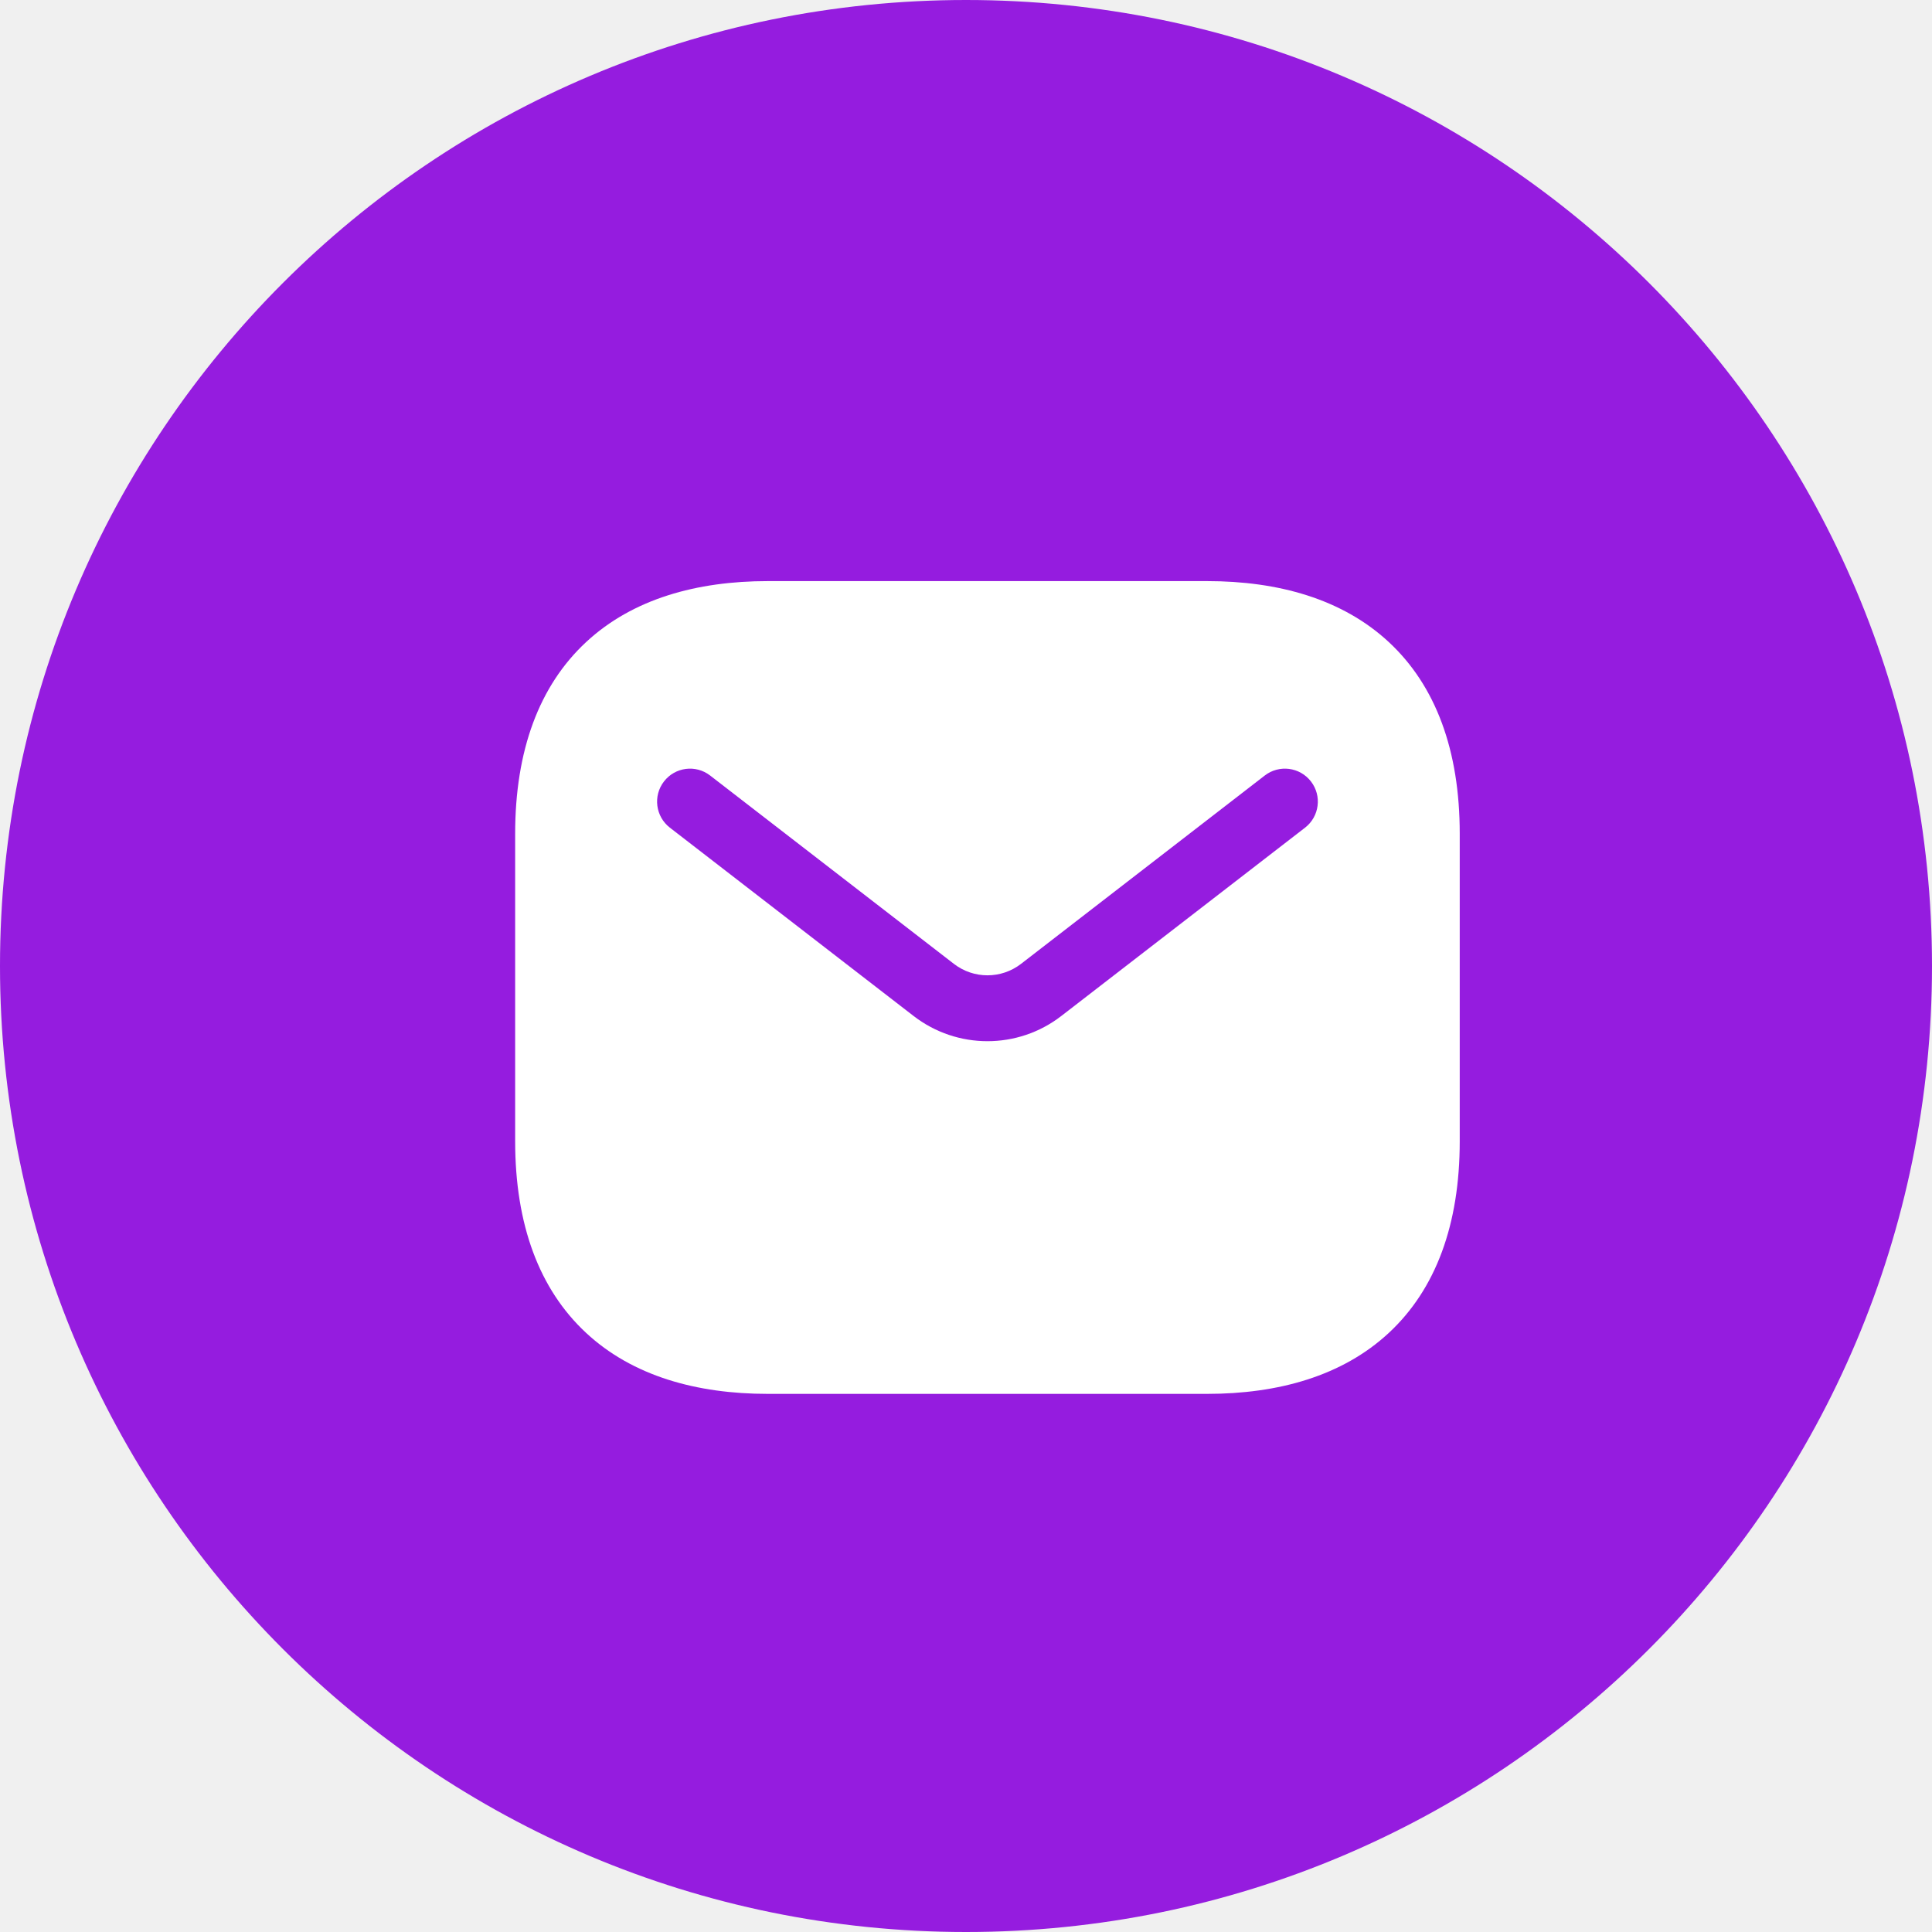
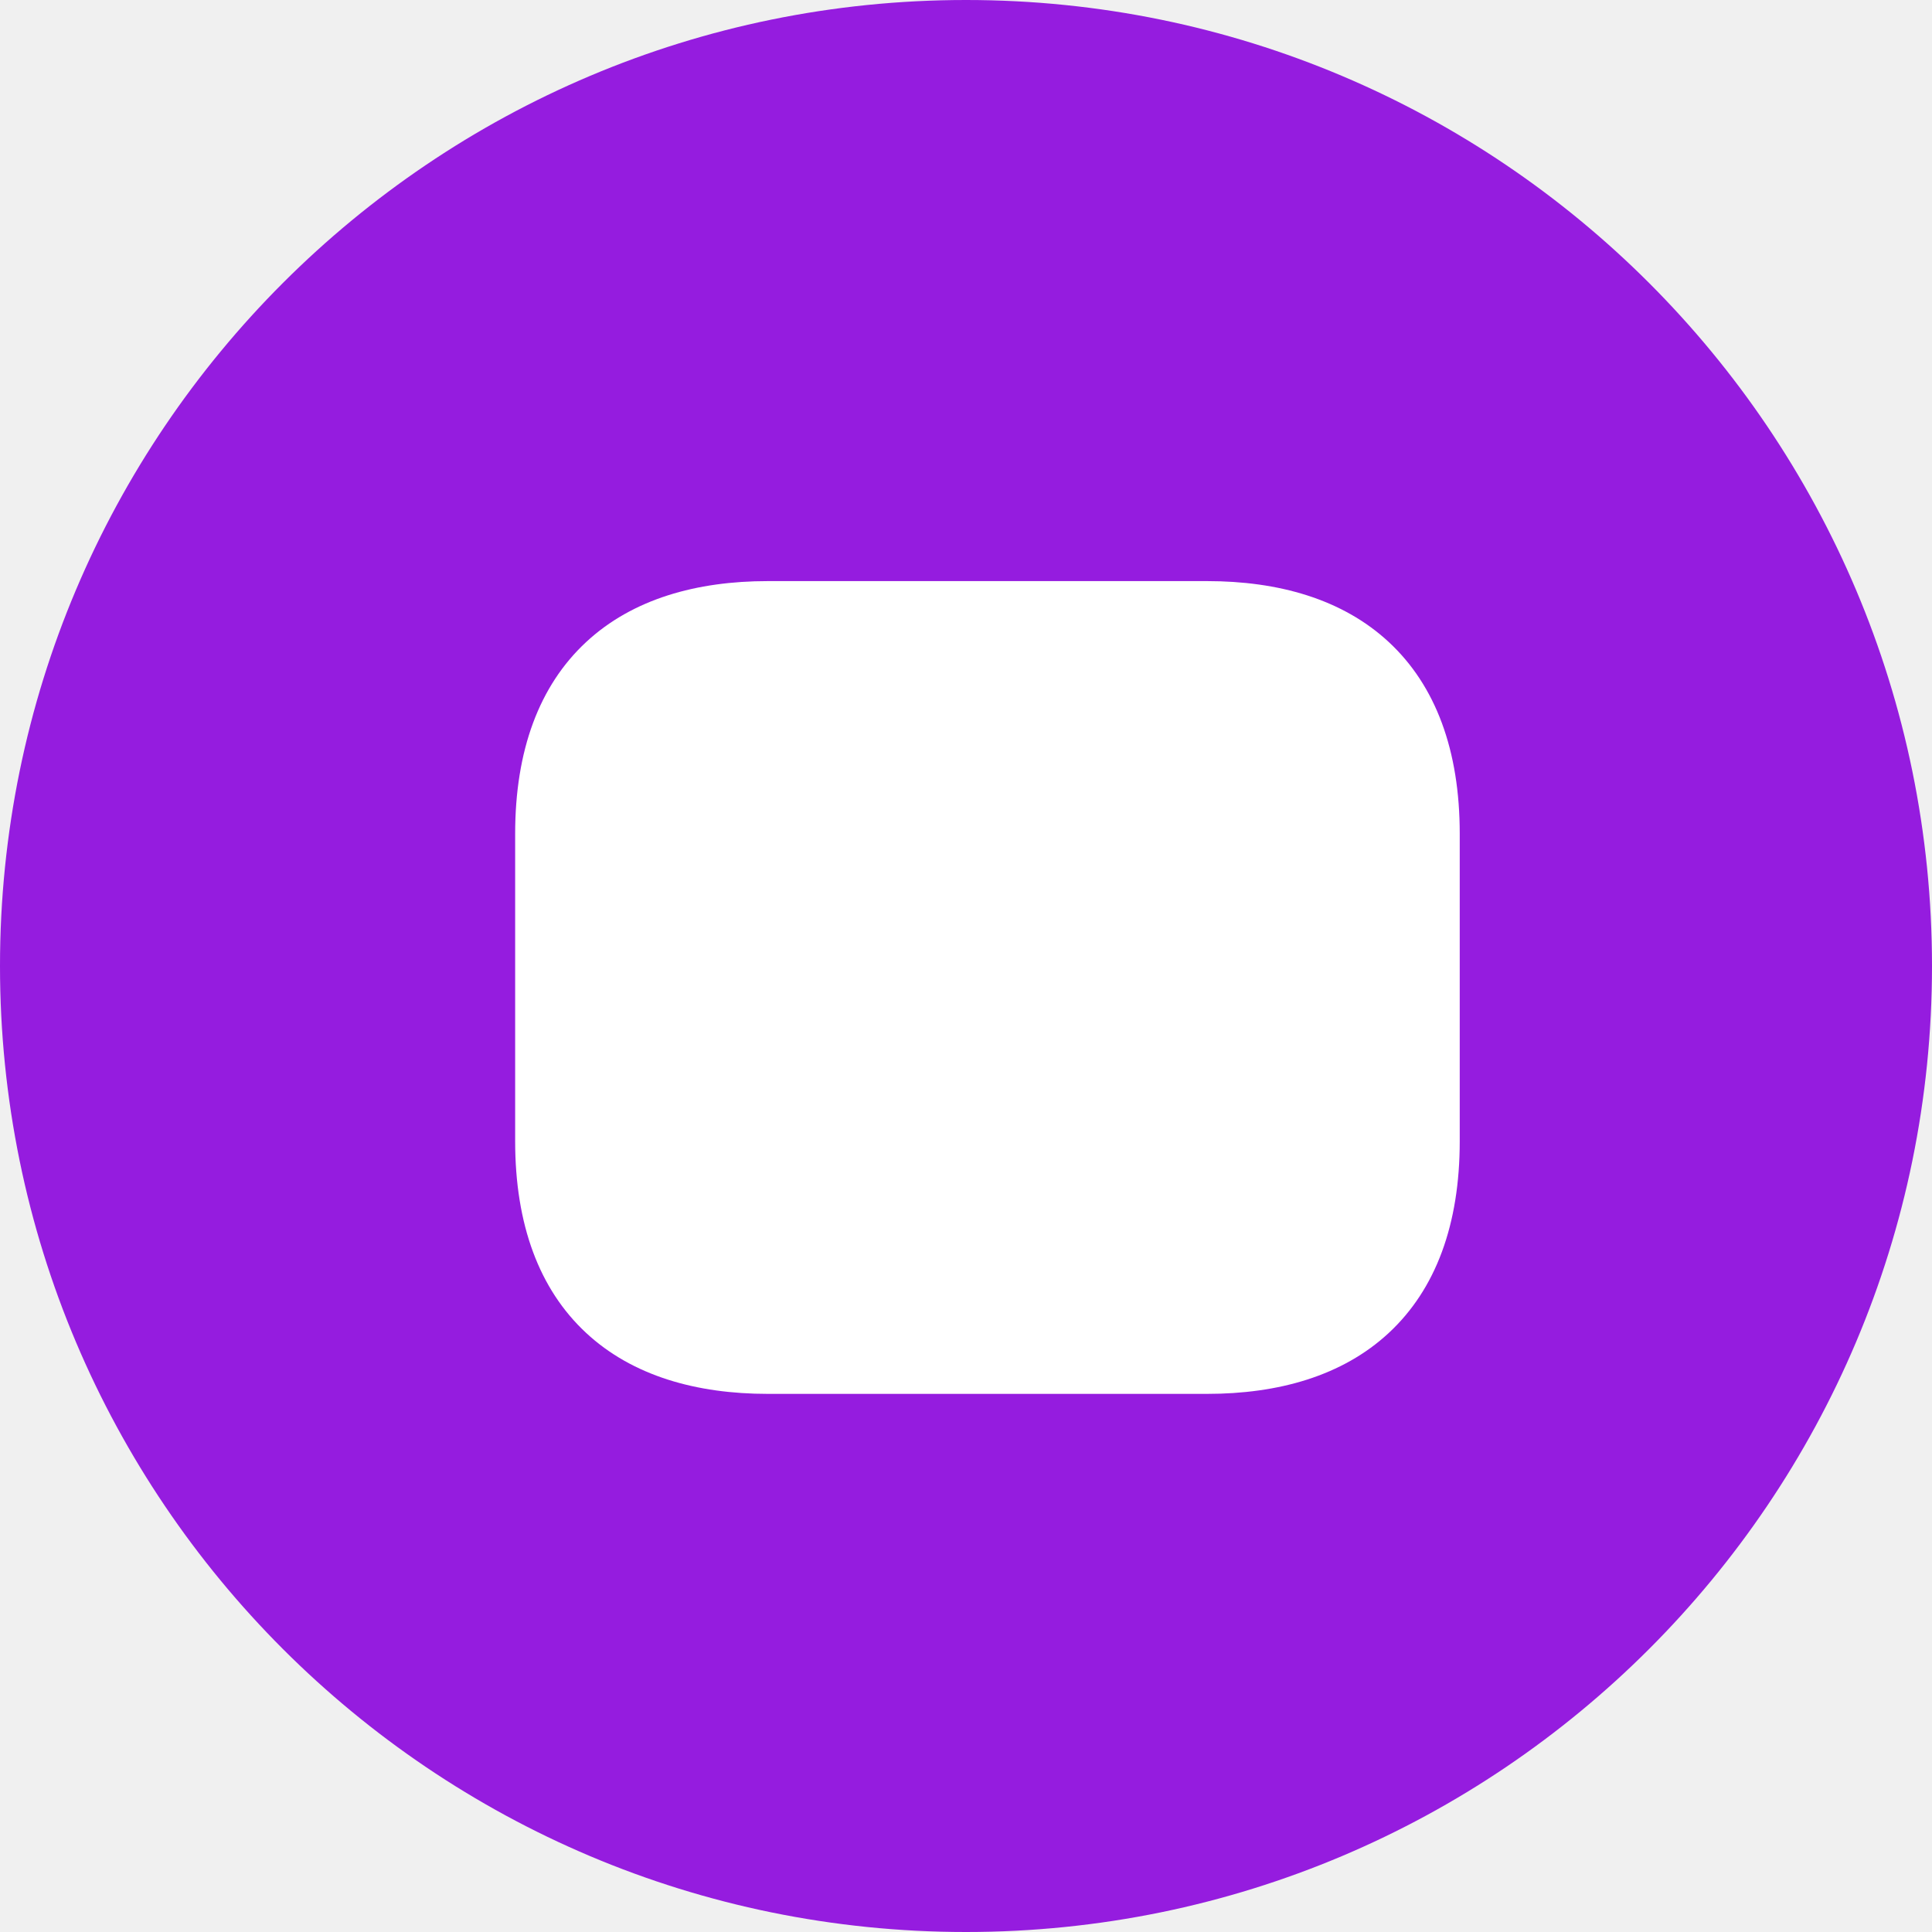
<svg xmlns="http://www.w3.org/2000/svg" width="45" height="45" viewBox="0 0 45 45" fill="none">
  <path d="M0 22.5C0 34.926 10.074 45 22.5 45C34.926 45 45 34.926 45 22.5C45 10.074 34.926 0 22.5 0C10.074 0 0 10.074 0 22.5Z" fill="#951CDF" />
  <g clipPath="url(#clip0_13_4252)">
-     <path fill-rule="evenodd" clip-rule="evenodd" d="M17.883 13.535C16.231 13.535 14.736 13.948 13.652 14.955C12.557 15.972 11.999 17.482 11.999 19.419V26.582C11.999 28.519 12.557 30.029 13.652 31.046C14.736 32.053 16.231 32.466 17.883 32.466H28.116C29.769 32.466 31.263 32.053 32.348 31.046C33.443 30.029 34 28.519 34 26.582V19.419C34 17.482 33.443 15.972 32.348 14.955C31.263 13.948 29.769 13.535 28.116 13.535H17.883ZM30.397 19.278C30.732 19.019 30.794 18.537 30.535 18.202C30.276 17.866 29.794 17.804 29.458 18.064L23.782 22.45C23.321 22.806 22.678 22.806 22.218 22.45L16.541 18.064C16.206 17.804 15.724 17.866 15.465 18.202C15.206 18.537 15.268 19.019 15.603 19.278L21.279 23.664C22.293 24.447 23.707 24.447 24.72 23.664L30.397 19.278Z" fill="white" />
+     <path fillRule="evenodd" clip-rule="evenodd" d="M17.883 13.535C16.231 13.535 14.736 13.948 13.652 14.955C12.557 15.972 11.999 17.482 11.999 19.419V26.582C11.999 28.519 12.557 30.029 13.652 31.046C14.736 32.053 16.231 32.466 17.883 32.466H28.116C29.769 32.466 31.263 32.053 32.348 31.046C33.443 30.029 34 28.519 34 26.582V19.419C34 17.482 33.443 15.972 32.348 14.955C31.263 13.948 29.769 13.535 28.116 13.535H17.883ZM30.397 19.278C30.732 19.019 30.794 18.537 30.535 18.202C30.276 17.866 29.794 17.804 29.458 18.064L23.782 22.45C23.321 22.806 22.678 22.806 22.218 22.45L16.541 18.064C16.206 17.804 15.724 17.866 15.465 18.202C15.206 18.537 15.268 19.019 15.603 19.278L21.279 23.664C22.293 24.447 23.707 24.447 24.72 23.664L30.397 19.278Z" fill="white" />
  </g>
  <defs>
    <clipPath id="clip0_13_4252">
      <rect width="22" height="22" fill="white" transform="translate(12 12)" />
    </clipPath>
  </defs>
</svg>
